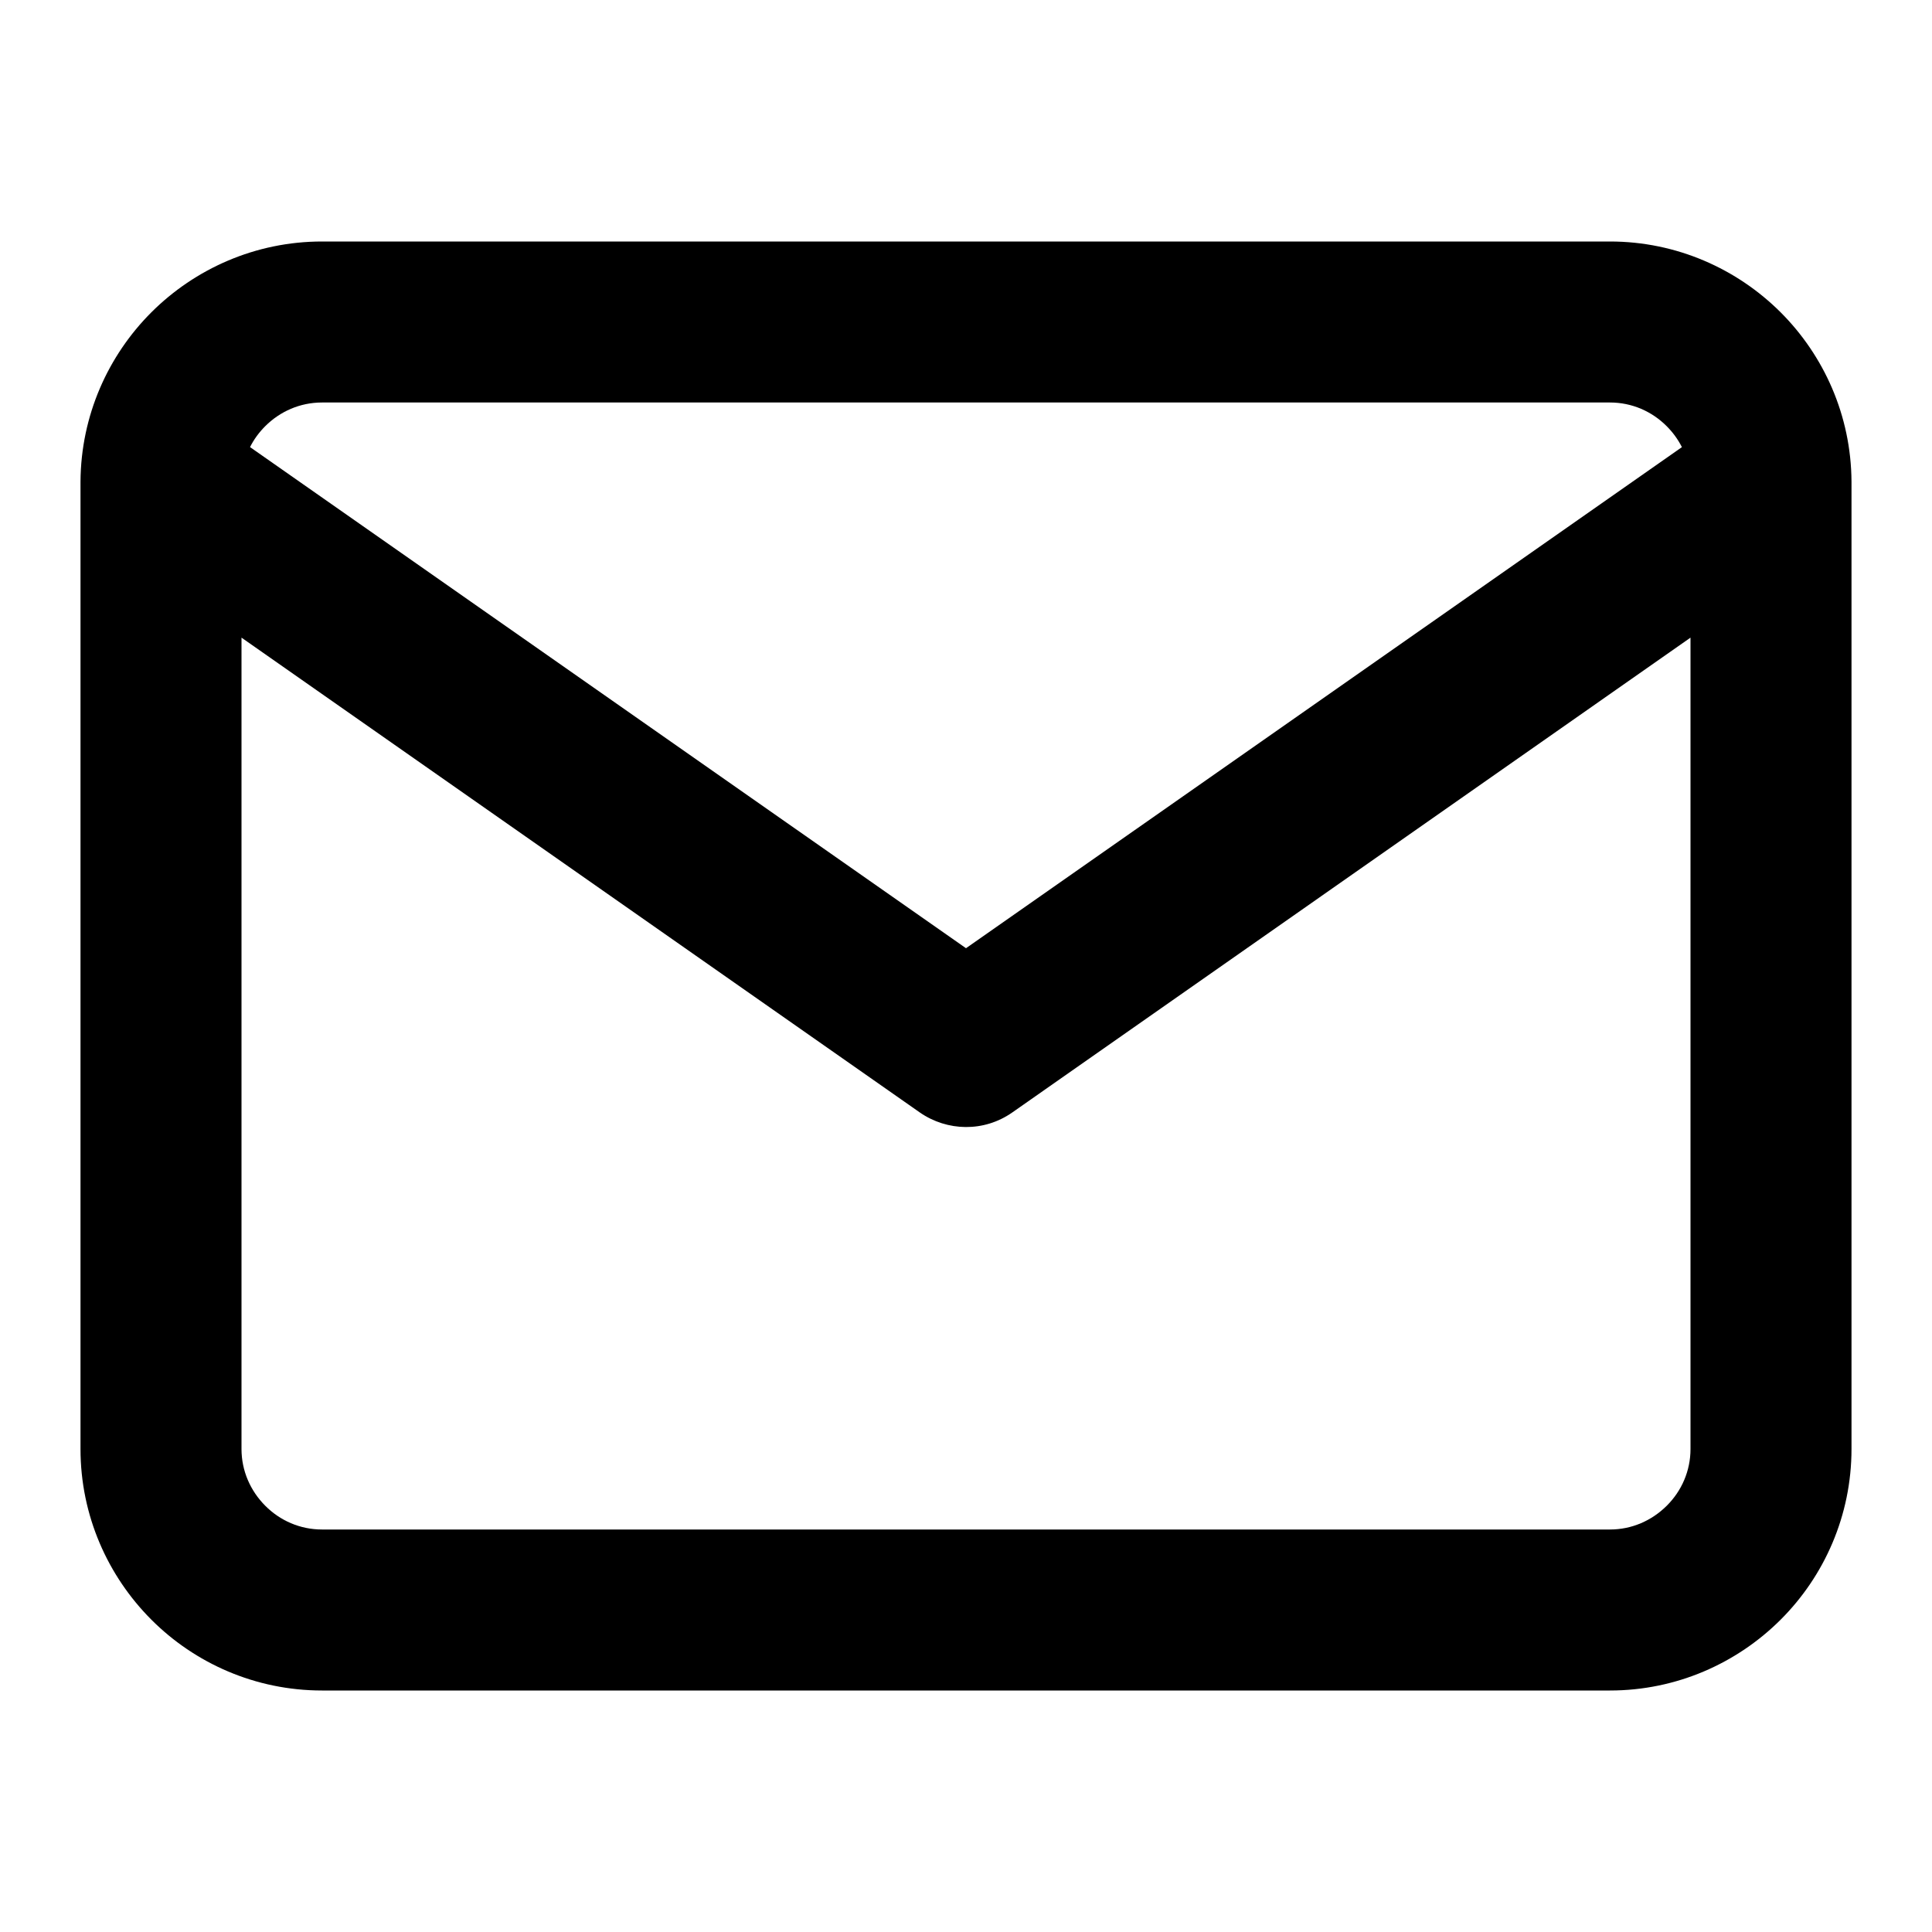
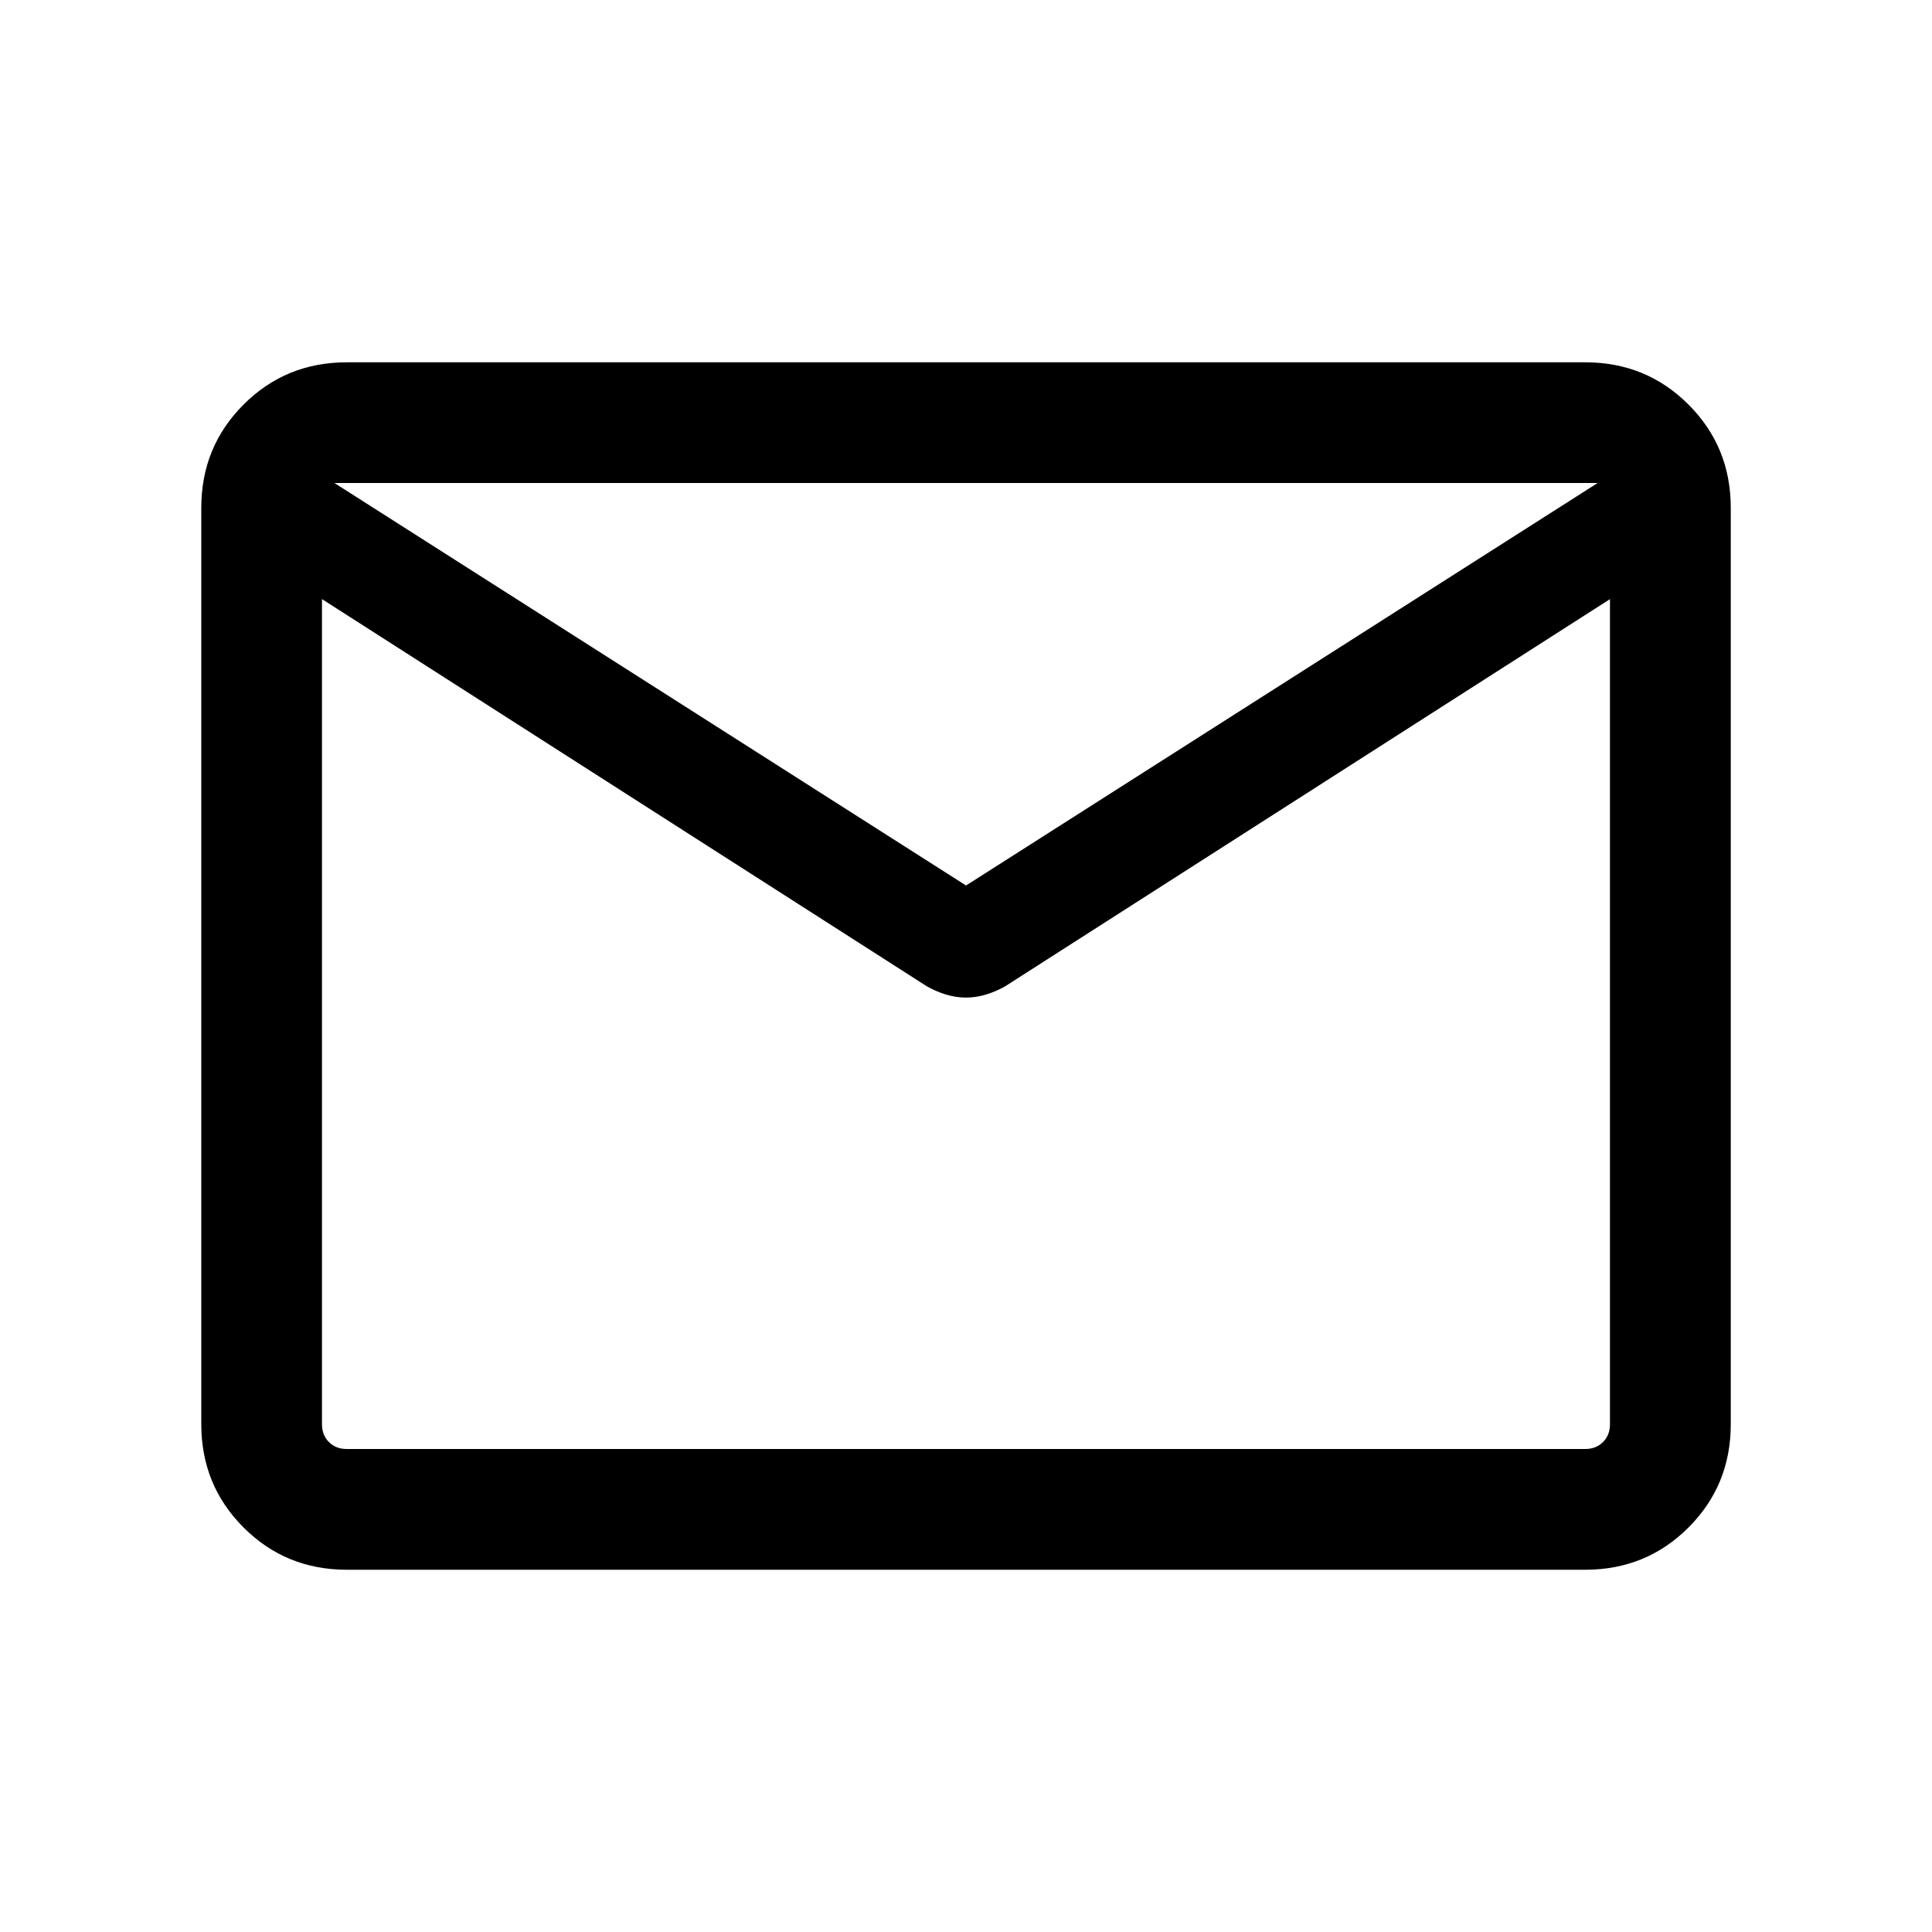
- <svg xmlns="http://www.w3.org/2000/svg" version="1.1" width="24" height="24" viewBox="0 0 24 24">
-   <path d="M3 7.921l8.427 5.899c0.34 0.235 0.795 0.246 1.147 0l8.426-5.899v10.079c0 0.272-0.11 0.521-0.295 0.705s-0.433 0.295-0.705 0.295h-16c-0.272 0-0.521-0.11-0.705-0.295s-0.295-0.433-0.295-0.705zM1 5.983c0 0.010 0 0.020 0 0.030v11.987c0 0.828 0.34 1.579 0.88 2.12s1.292 0.88 2.12 0.88h16c0.828 0 1.579-0.34 2.12-0.88s0.88-1.292 0.88-2.12v-11.988c0-0.010 0-0.020 0-0.030-0.005-0.821-0.343-1.565-0.88-2.102-0.541-0.54-1.292-0.88-2.12-0.88h-16c-0.828 0-1.579 0.34-2.12 0.88-0.537 0.537-0.875 1.281-0.88 2.103zM20.894 5.554l-8.894 6.225-8.894-6.225c0.048-0.096 0.112-0.183 0.188-0.259 0.185-0.185 0.434-0.295 0.706-0.295h16c0.272 0 0.521 0.11 0.705 0.295 0.076 0.076 0.14 0.164 0.188 0.259z" />
+ <svg xmlns="http://www.w3.org/2000/svg" version="1.1" width="32" height="32" viewBox="0 0 32 32">
+   <path d="M5.744 26q-1.010 0-1.71-0.7t-0.7-1.71v-15.179q0-1.010 0.7-1.71t1.71-0.7h20.513q1.010 0 1.71 0.7t0.7 1.71v15.179q0 1.010-0.7 1.71t-1.71 0.7h-20.513zM26.667 9.923l-10.018 6.413q-0.154 0.087-0.318 0.137t-0.331 0.050-0.331-0.050-0.318-0.137l-10.018-6.413v13.667q0 0.18 0.115 0.295t0.295 0.115h20.513q0.18 0 0.295-0.115t0.115-0.295v-13.667zM16 14.667l10.462-6.667h-20.923l10.462 6.667zM5.333 9.923v0z" />
</svg>
